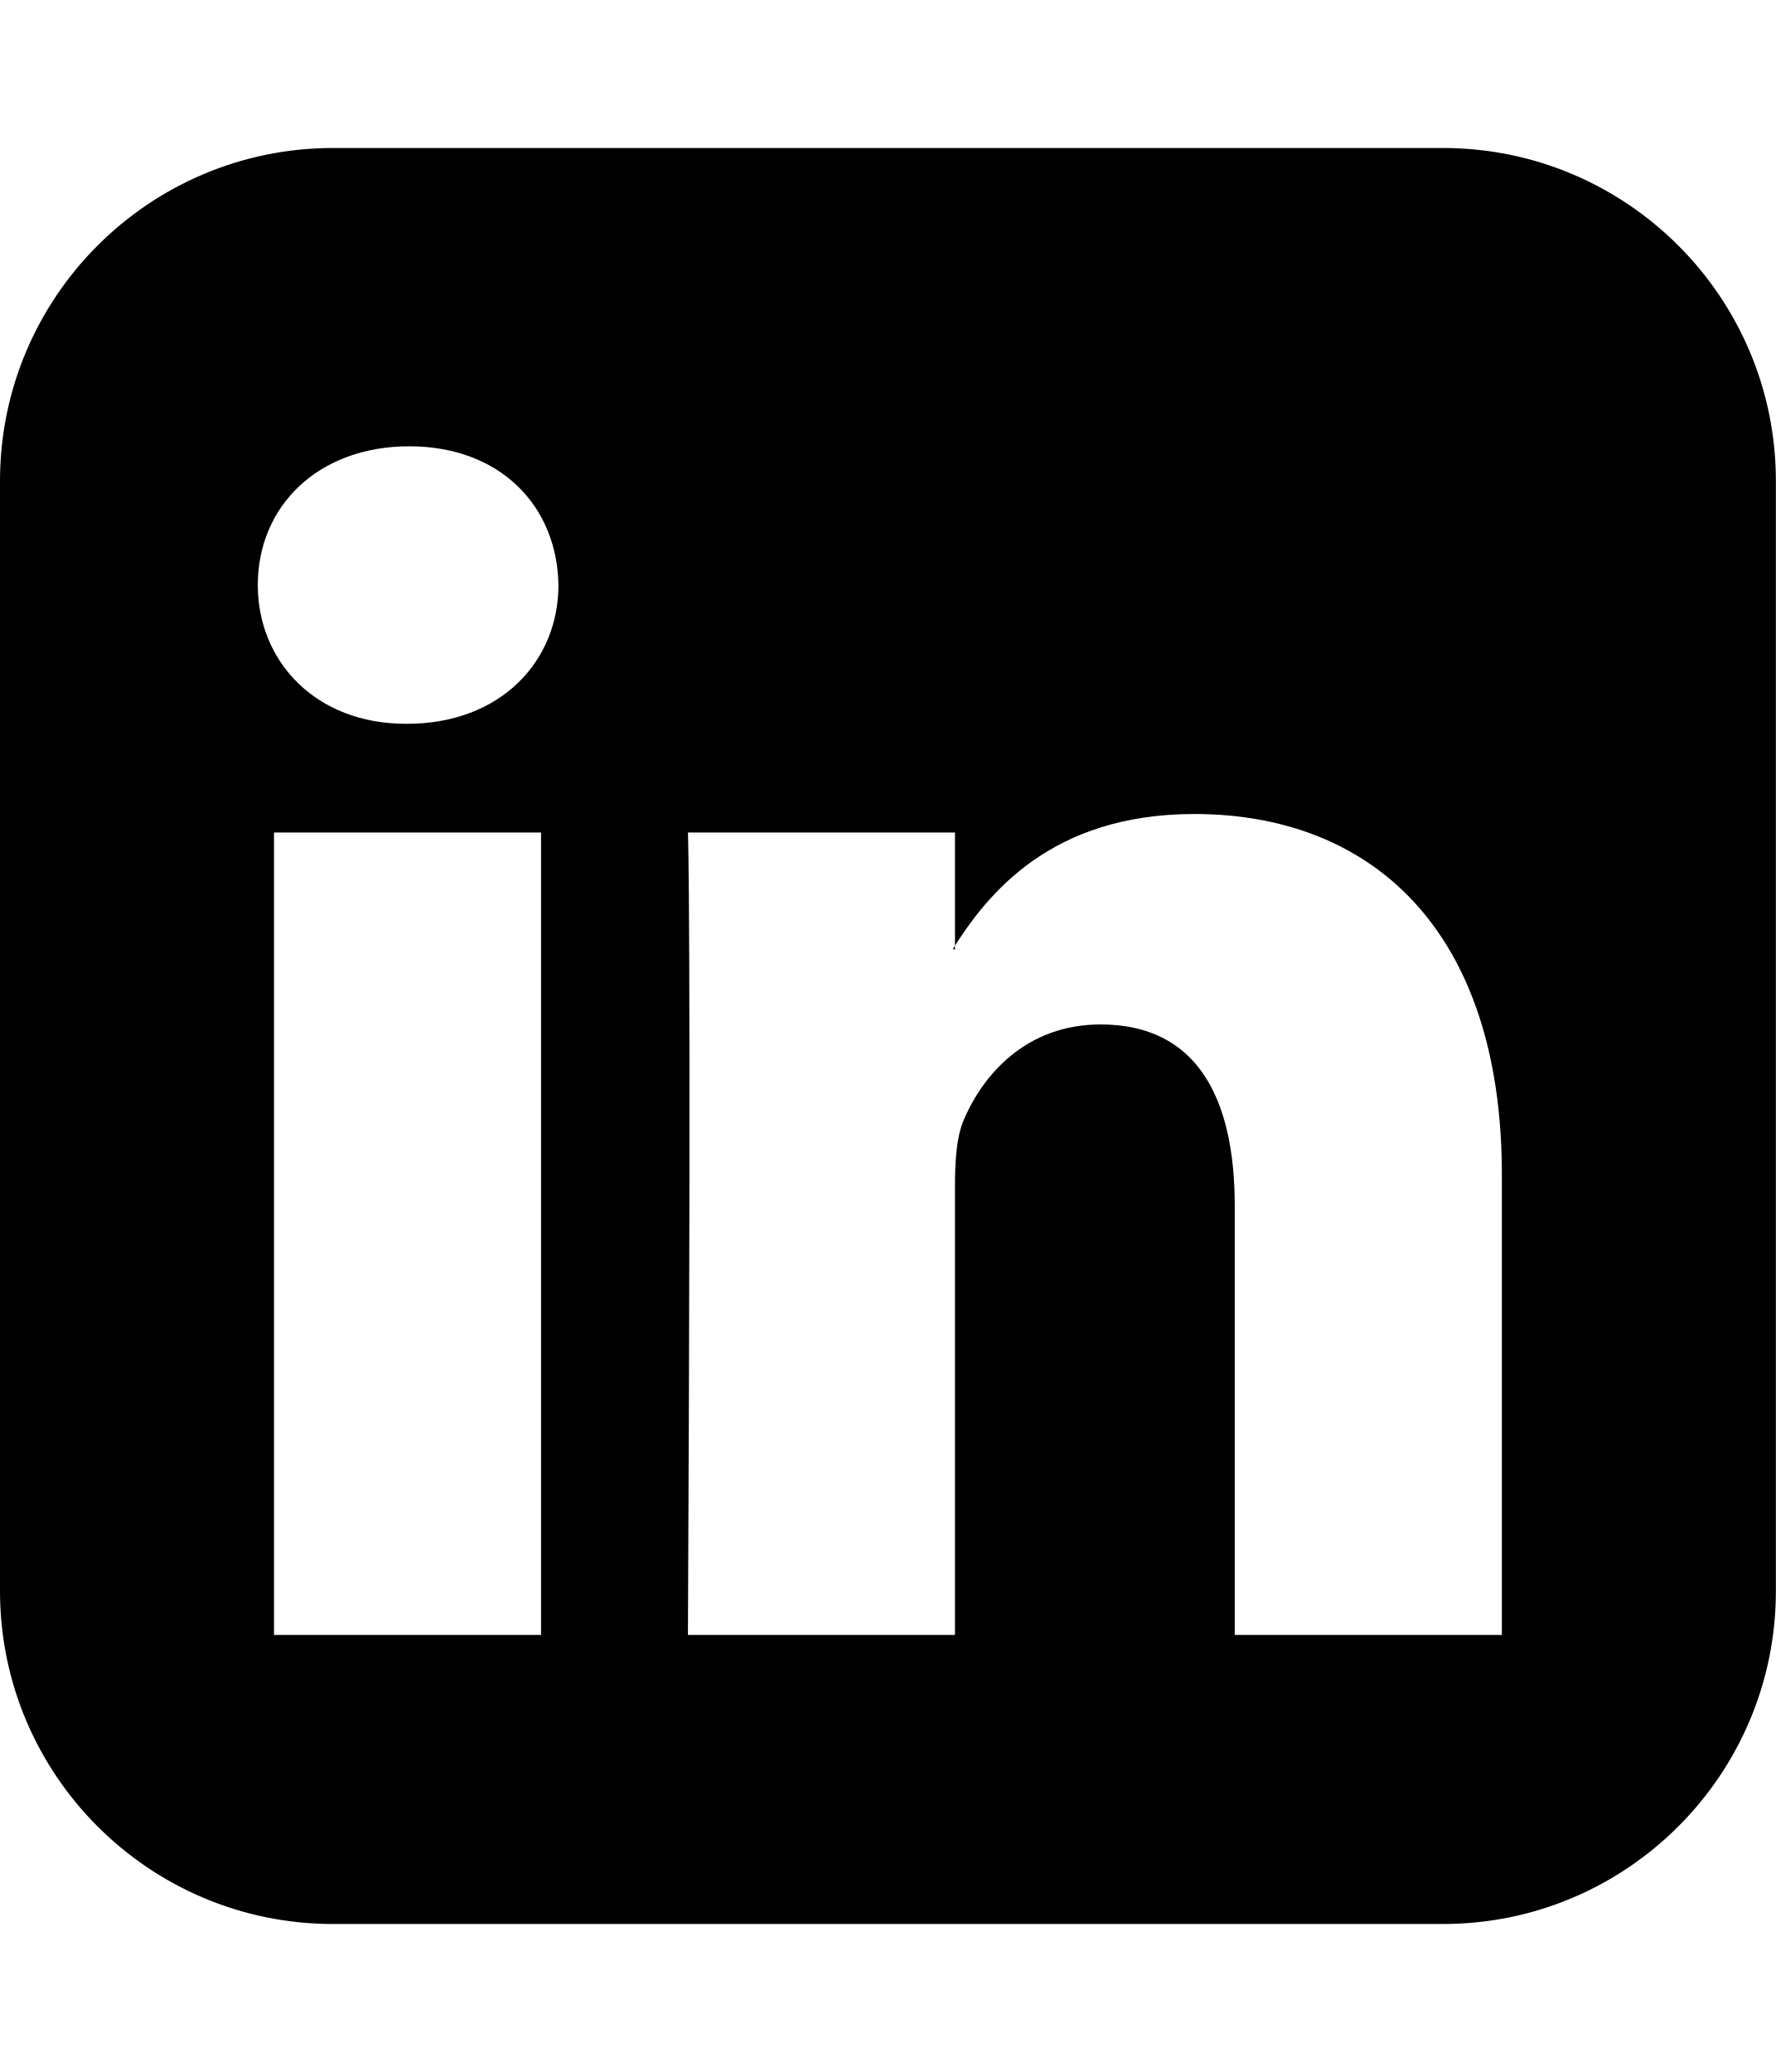
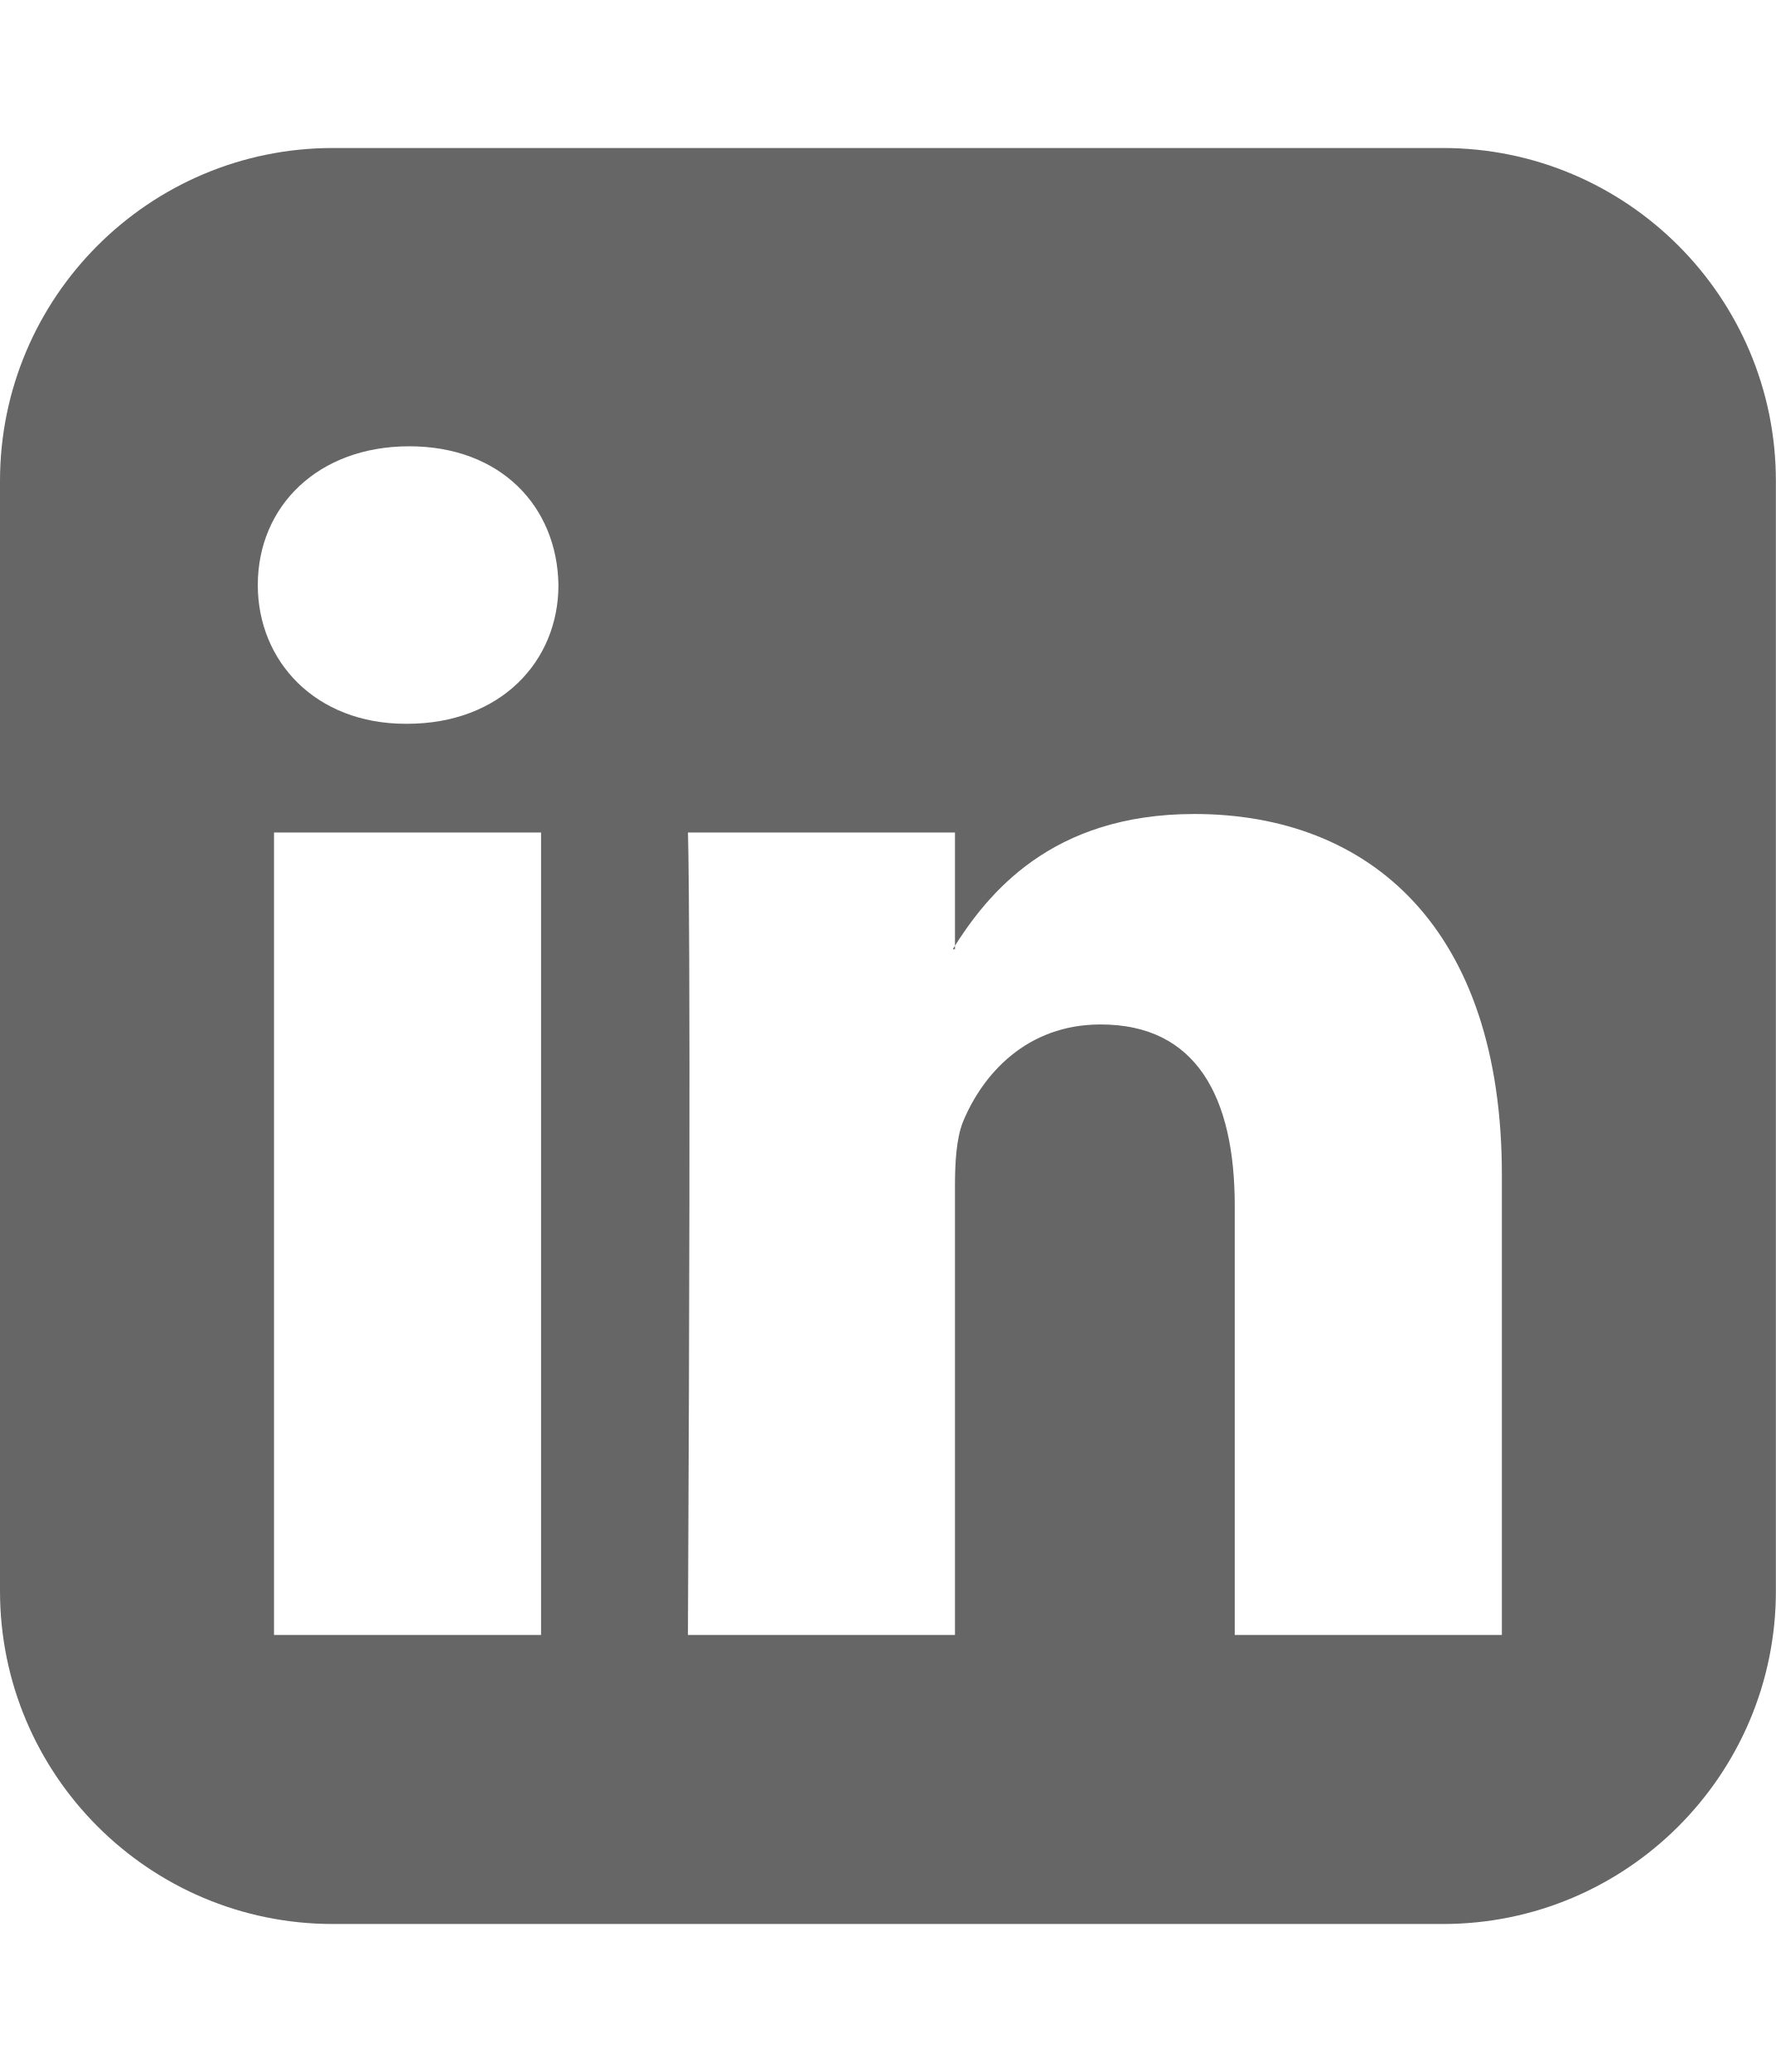
<svg xmlns="http://www.w3.org/2000/svg" version="1.1" width="24" height="28" viewBox="0 0 24 28">
-   <path d="M3.703 22.094h3.609v-10.844h-3.609v10.844zM7.547 7.906c-0.016-1.062-0.781-1.875-2.016-1.875s-2.047 0.812-2.047 1.875c0 1.031 0.781 1.875 2 1.875h0.016c1.266 0 2.047-0.844 2.047-1.875zM16.688 22.094h3.609v-6.219c0-3.328-1.781-4.875-4.156-4.875-1.937 0-2.797 1.078-3.266 1.828h0.031v-1.578h-3.609s0.047 1.016 0 10.844v0h3.609v-6.062c0-0.313 0.016-0.641 0.109-0.875 0.266-0.641 0.859-1.313 1.859-1.313 1.297 0 1.813 0.984 1.813 2.453v5.797zM24 6.5v15c0 2.484-2.016 4.5-4.5 4.5h-15c-2.484 0-4.5-2.016-4.5-4.5v-15c0-2.484 2.016-4.5 4.5-4.5h15c2.484 0 4.5 2.016 4.5 4.5z" />
+   <path fill="#666" d="M3.703 22.094h3.609v-10.844h-3.609v10.844zM7.547 7.906c-0.016-1.062-0.781-1.875-2.016-1.875s-2.047 0.812-2.047 1.875c0 1.031 0.781 1.875 2 1.875h0.016c1.266 0 2.047-0.844 2.047-1.875zM16.688 22.094h3.609v-6.219c0-3.328-1.781-4.875-4.156-4.875-1.937 0-2.797 1.078-3.266 1.828h0.031v-1.578h-3.609s0.047 1.016 0 10.844v0h3.609v-6.062c0-0.313 0.016-0.641 0.109-0.875 0.266-0.641 0.859-1.313 1.859-1.313 1.297 0 1.813 0.984 1.813 2.453v5.797zM24 6.5v15c0 2.484-2.016 4.5-4.5 4.5h-15c-2.484 0-4.5-2.016-4.5-4.5v-15c0-2.484 2.016-4.5 4.5-4.5h15c2.484 0 4.5 2.016 4.5 4.5z" />
</svg>
